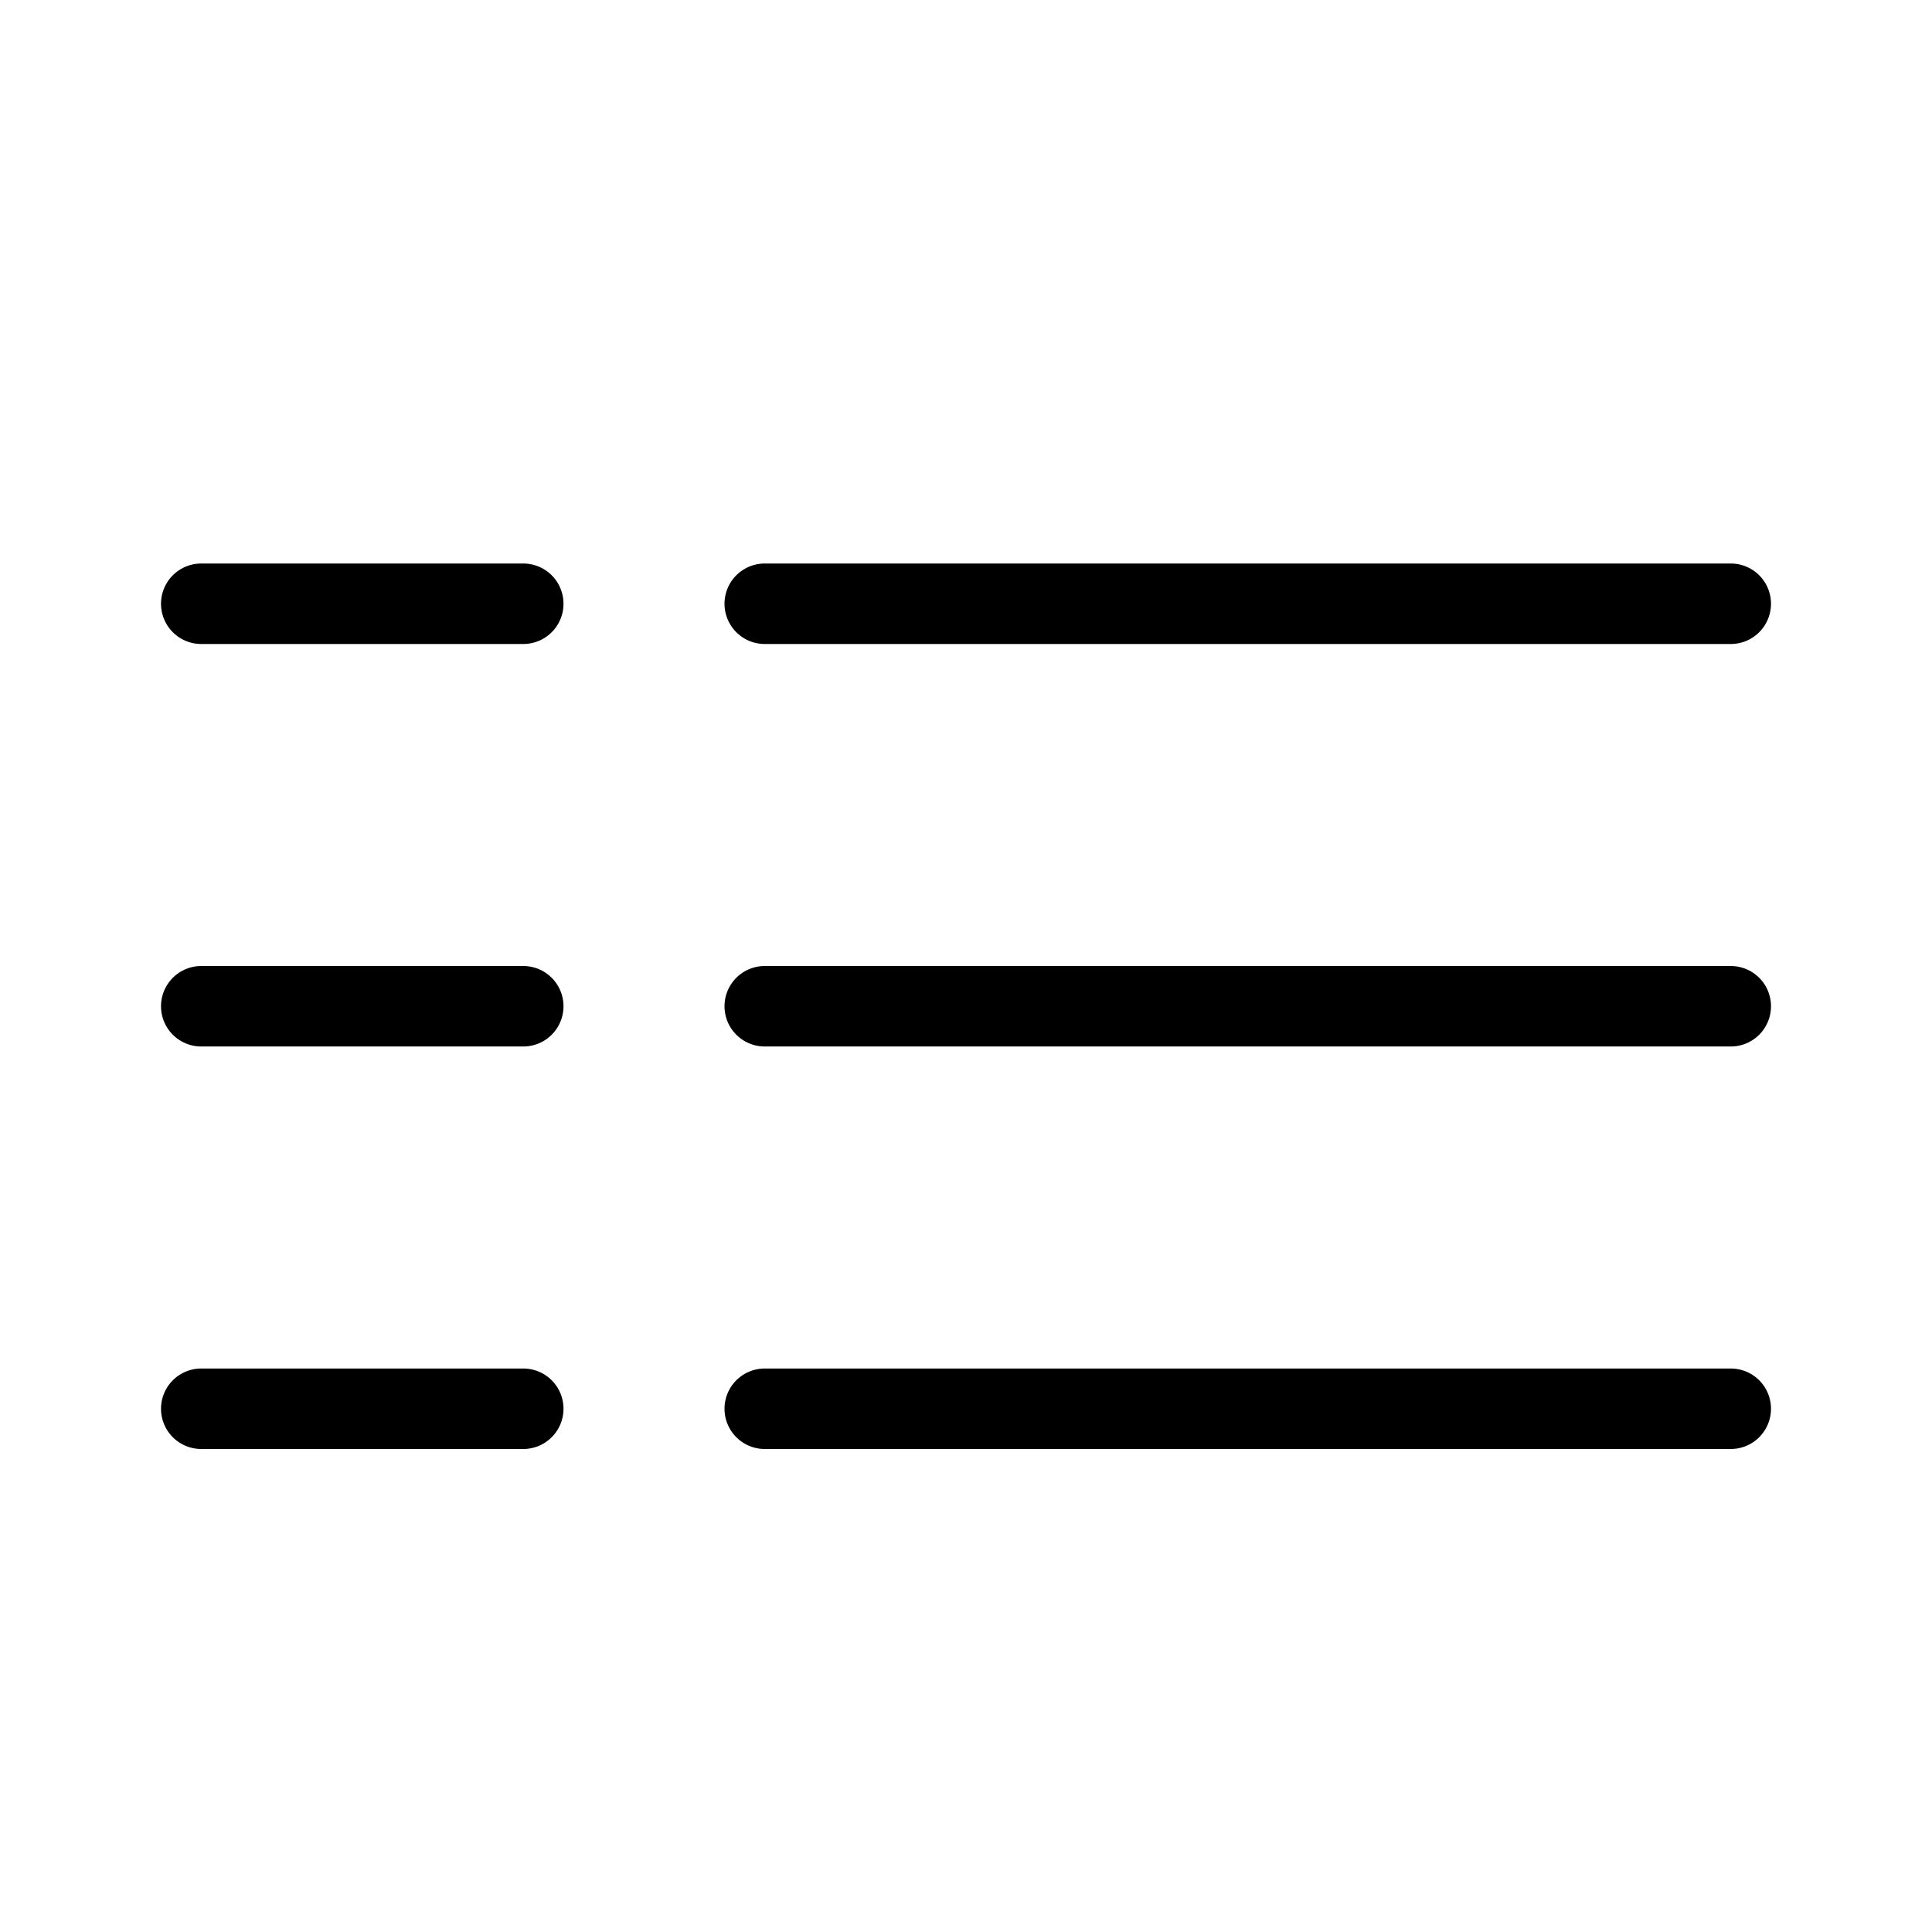
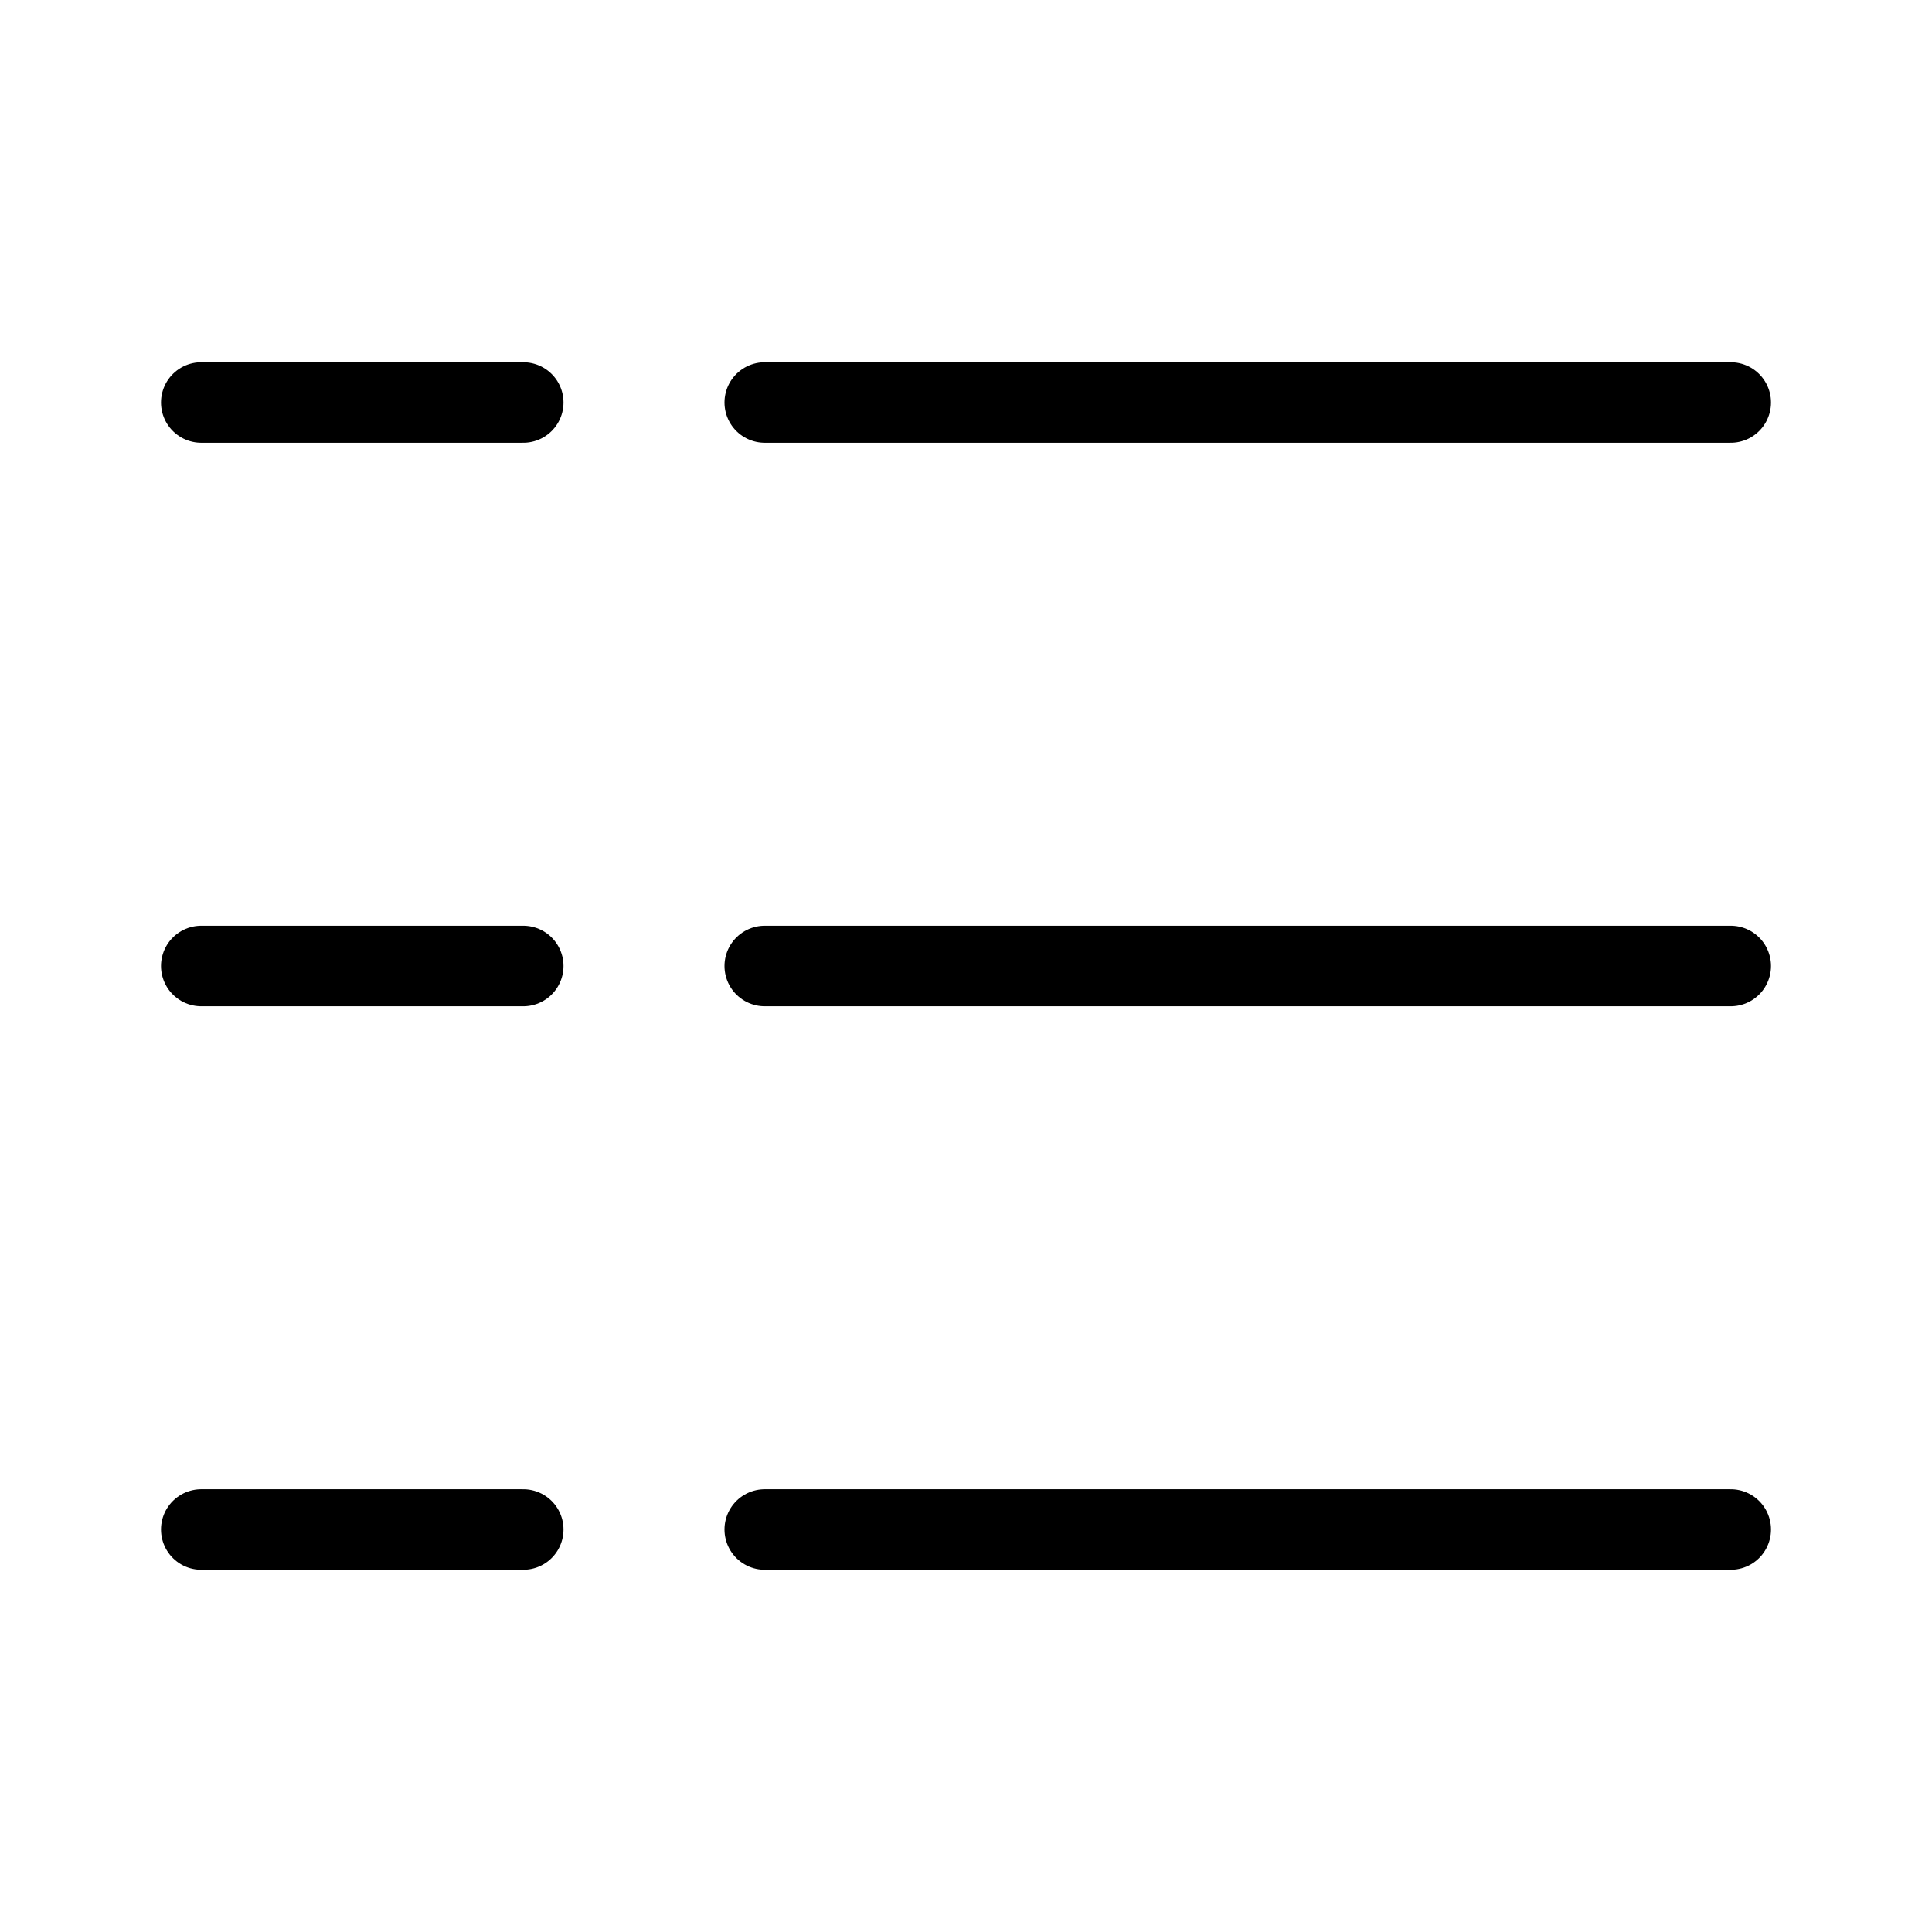
<svg xmlns="http://www.w3.org/2000/svg" fill="none" viewBox="0 0 24 24" width="1em" height="1em">
-   <path stroke="currentColor" stroke-linecap="round" stroke-linejoin="round" d="M9.5 17.5h12m-12-5h12m-12-5h12m-19 10h4m-4-5h4m-4-5h4" />
+   <path stroke="currentColor" stroke-linecap="round" stroke-linejoin="round" d="M9.5 19h12m-12-7h12m-12-7h12m-19 14h4m-4-7h4m-4-7h4" />
</svg>
